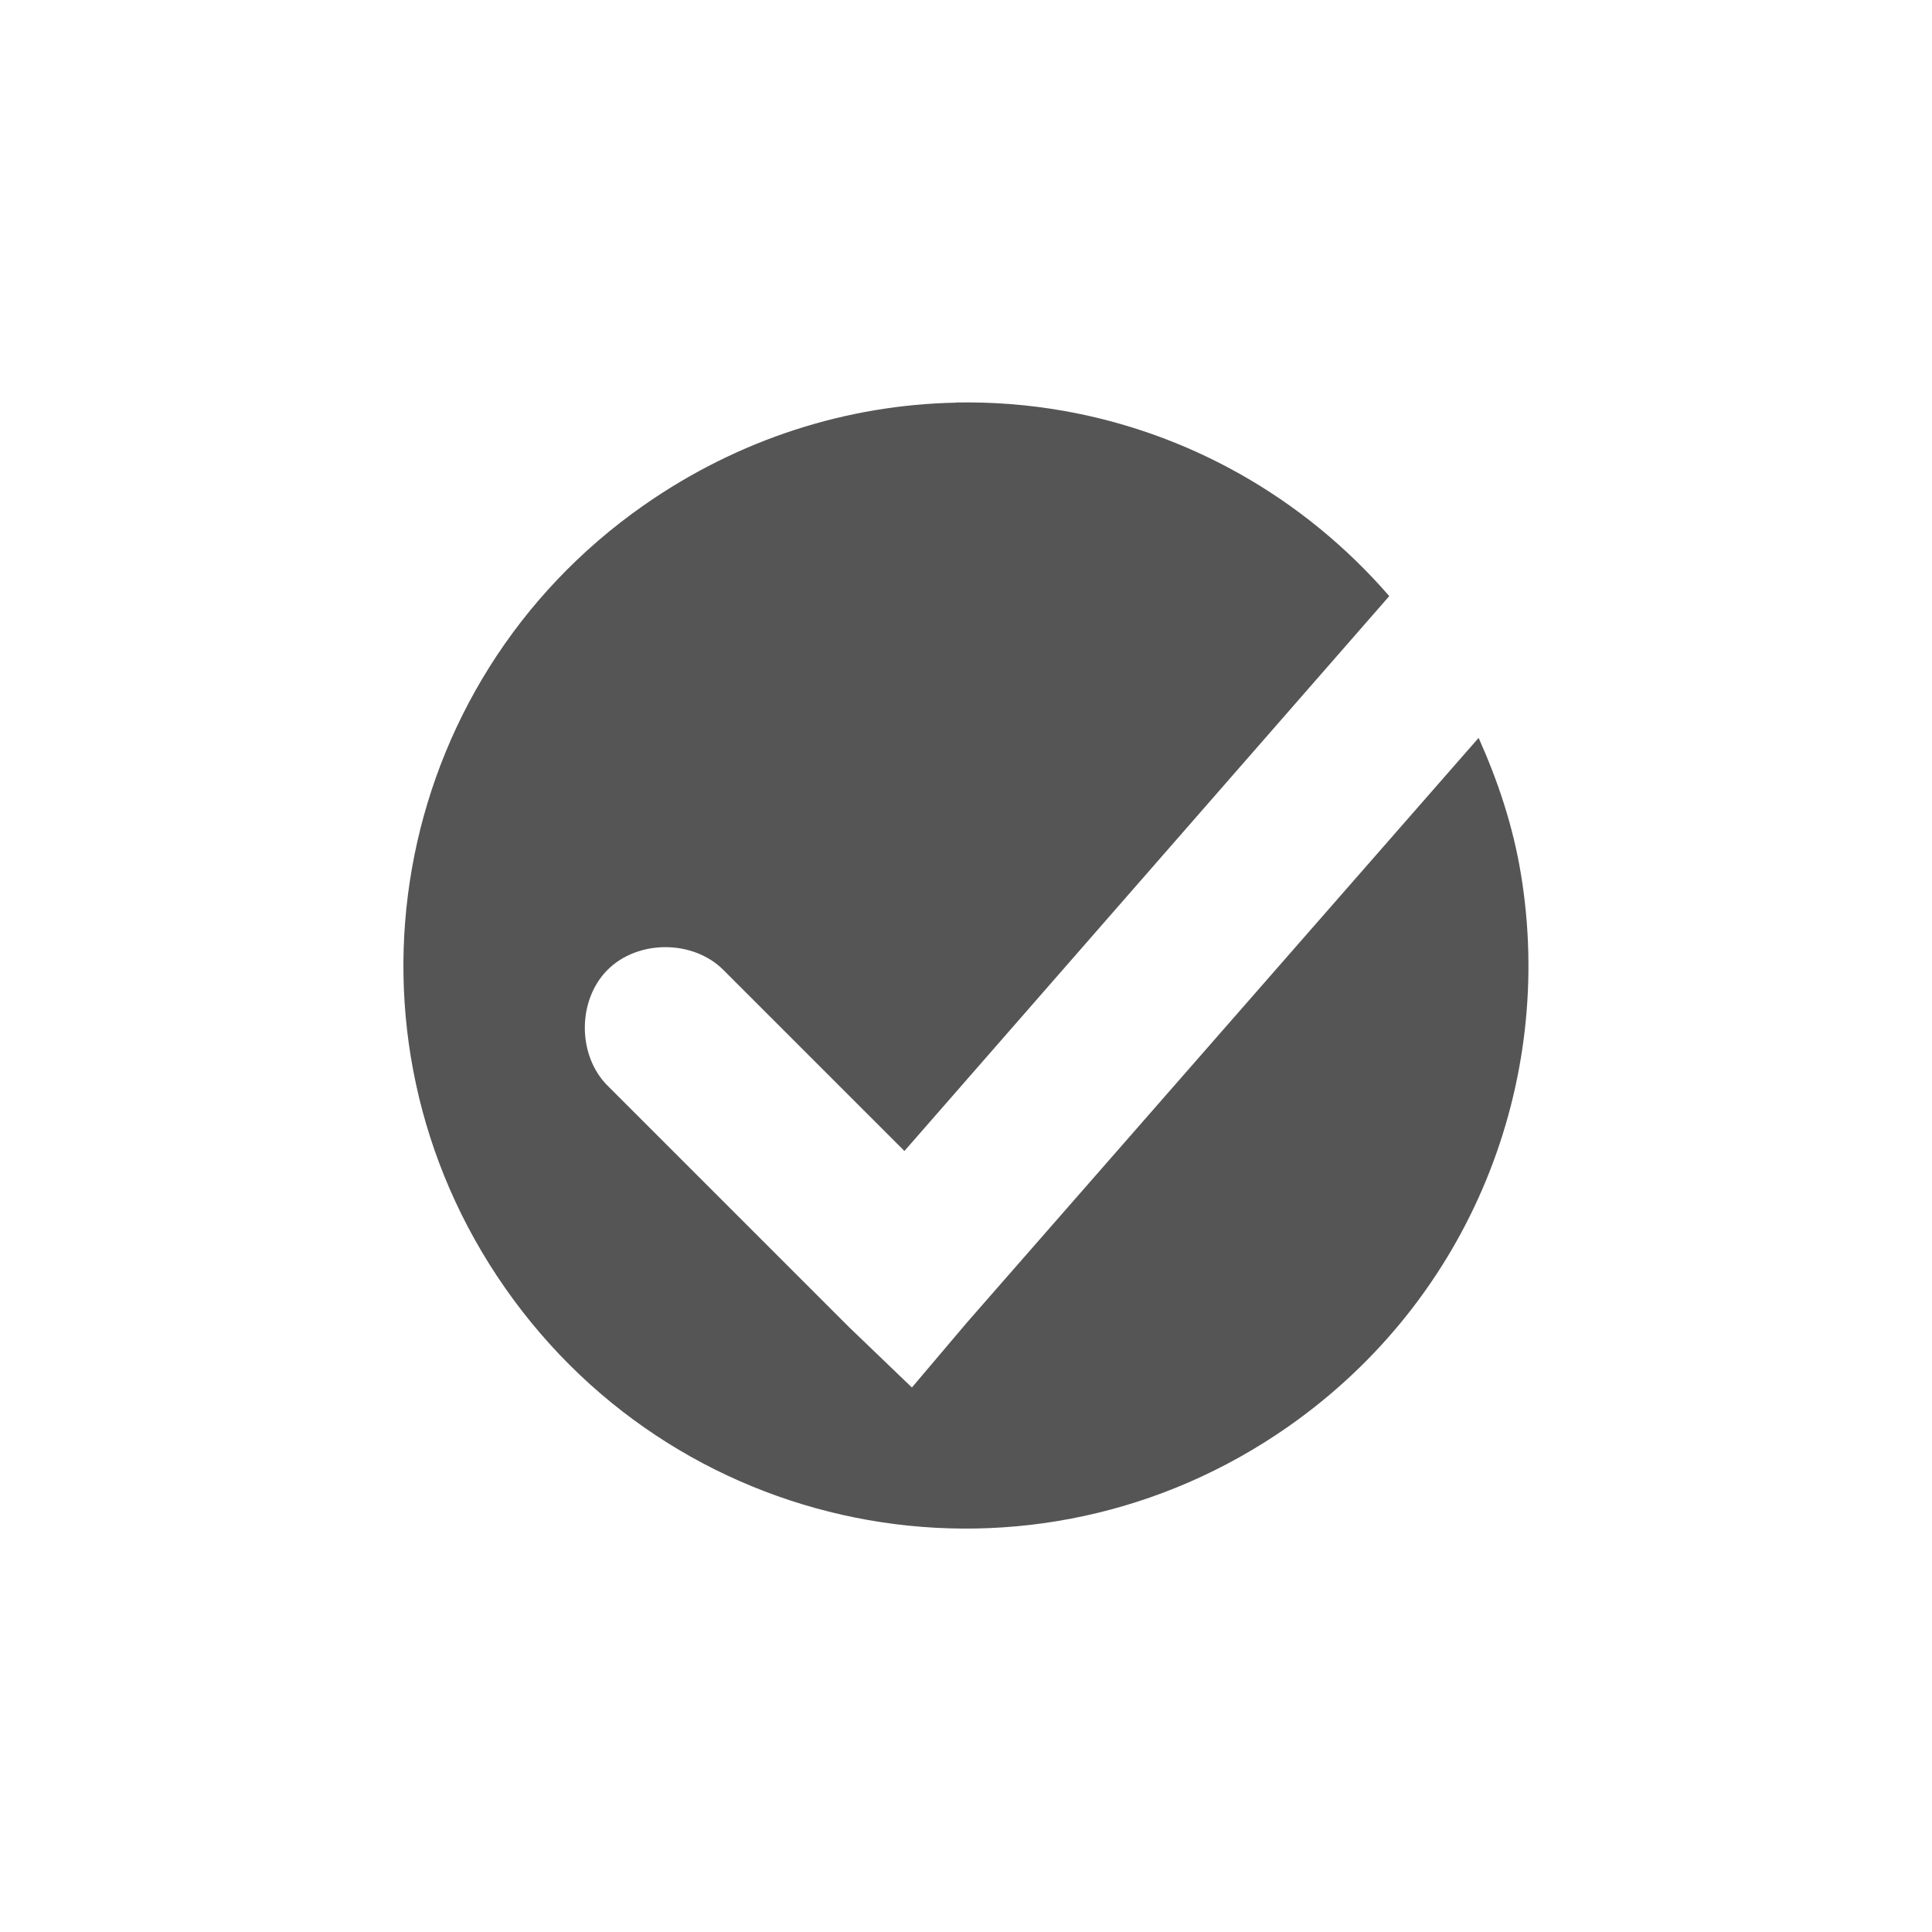
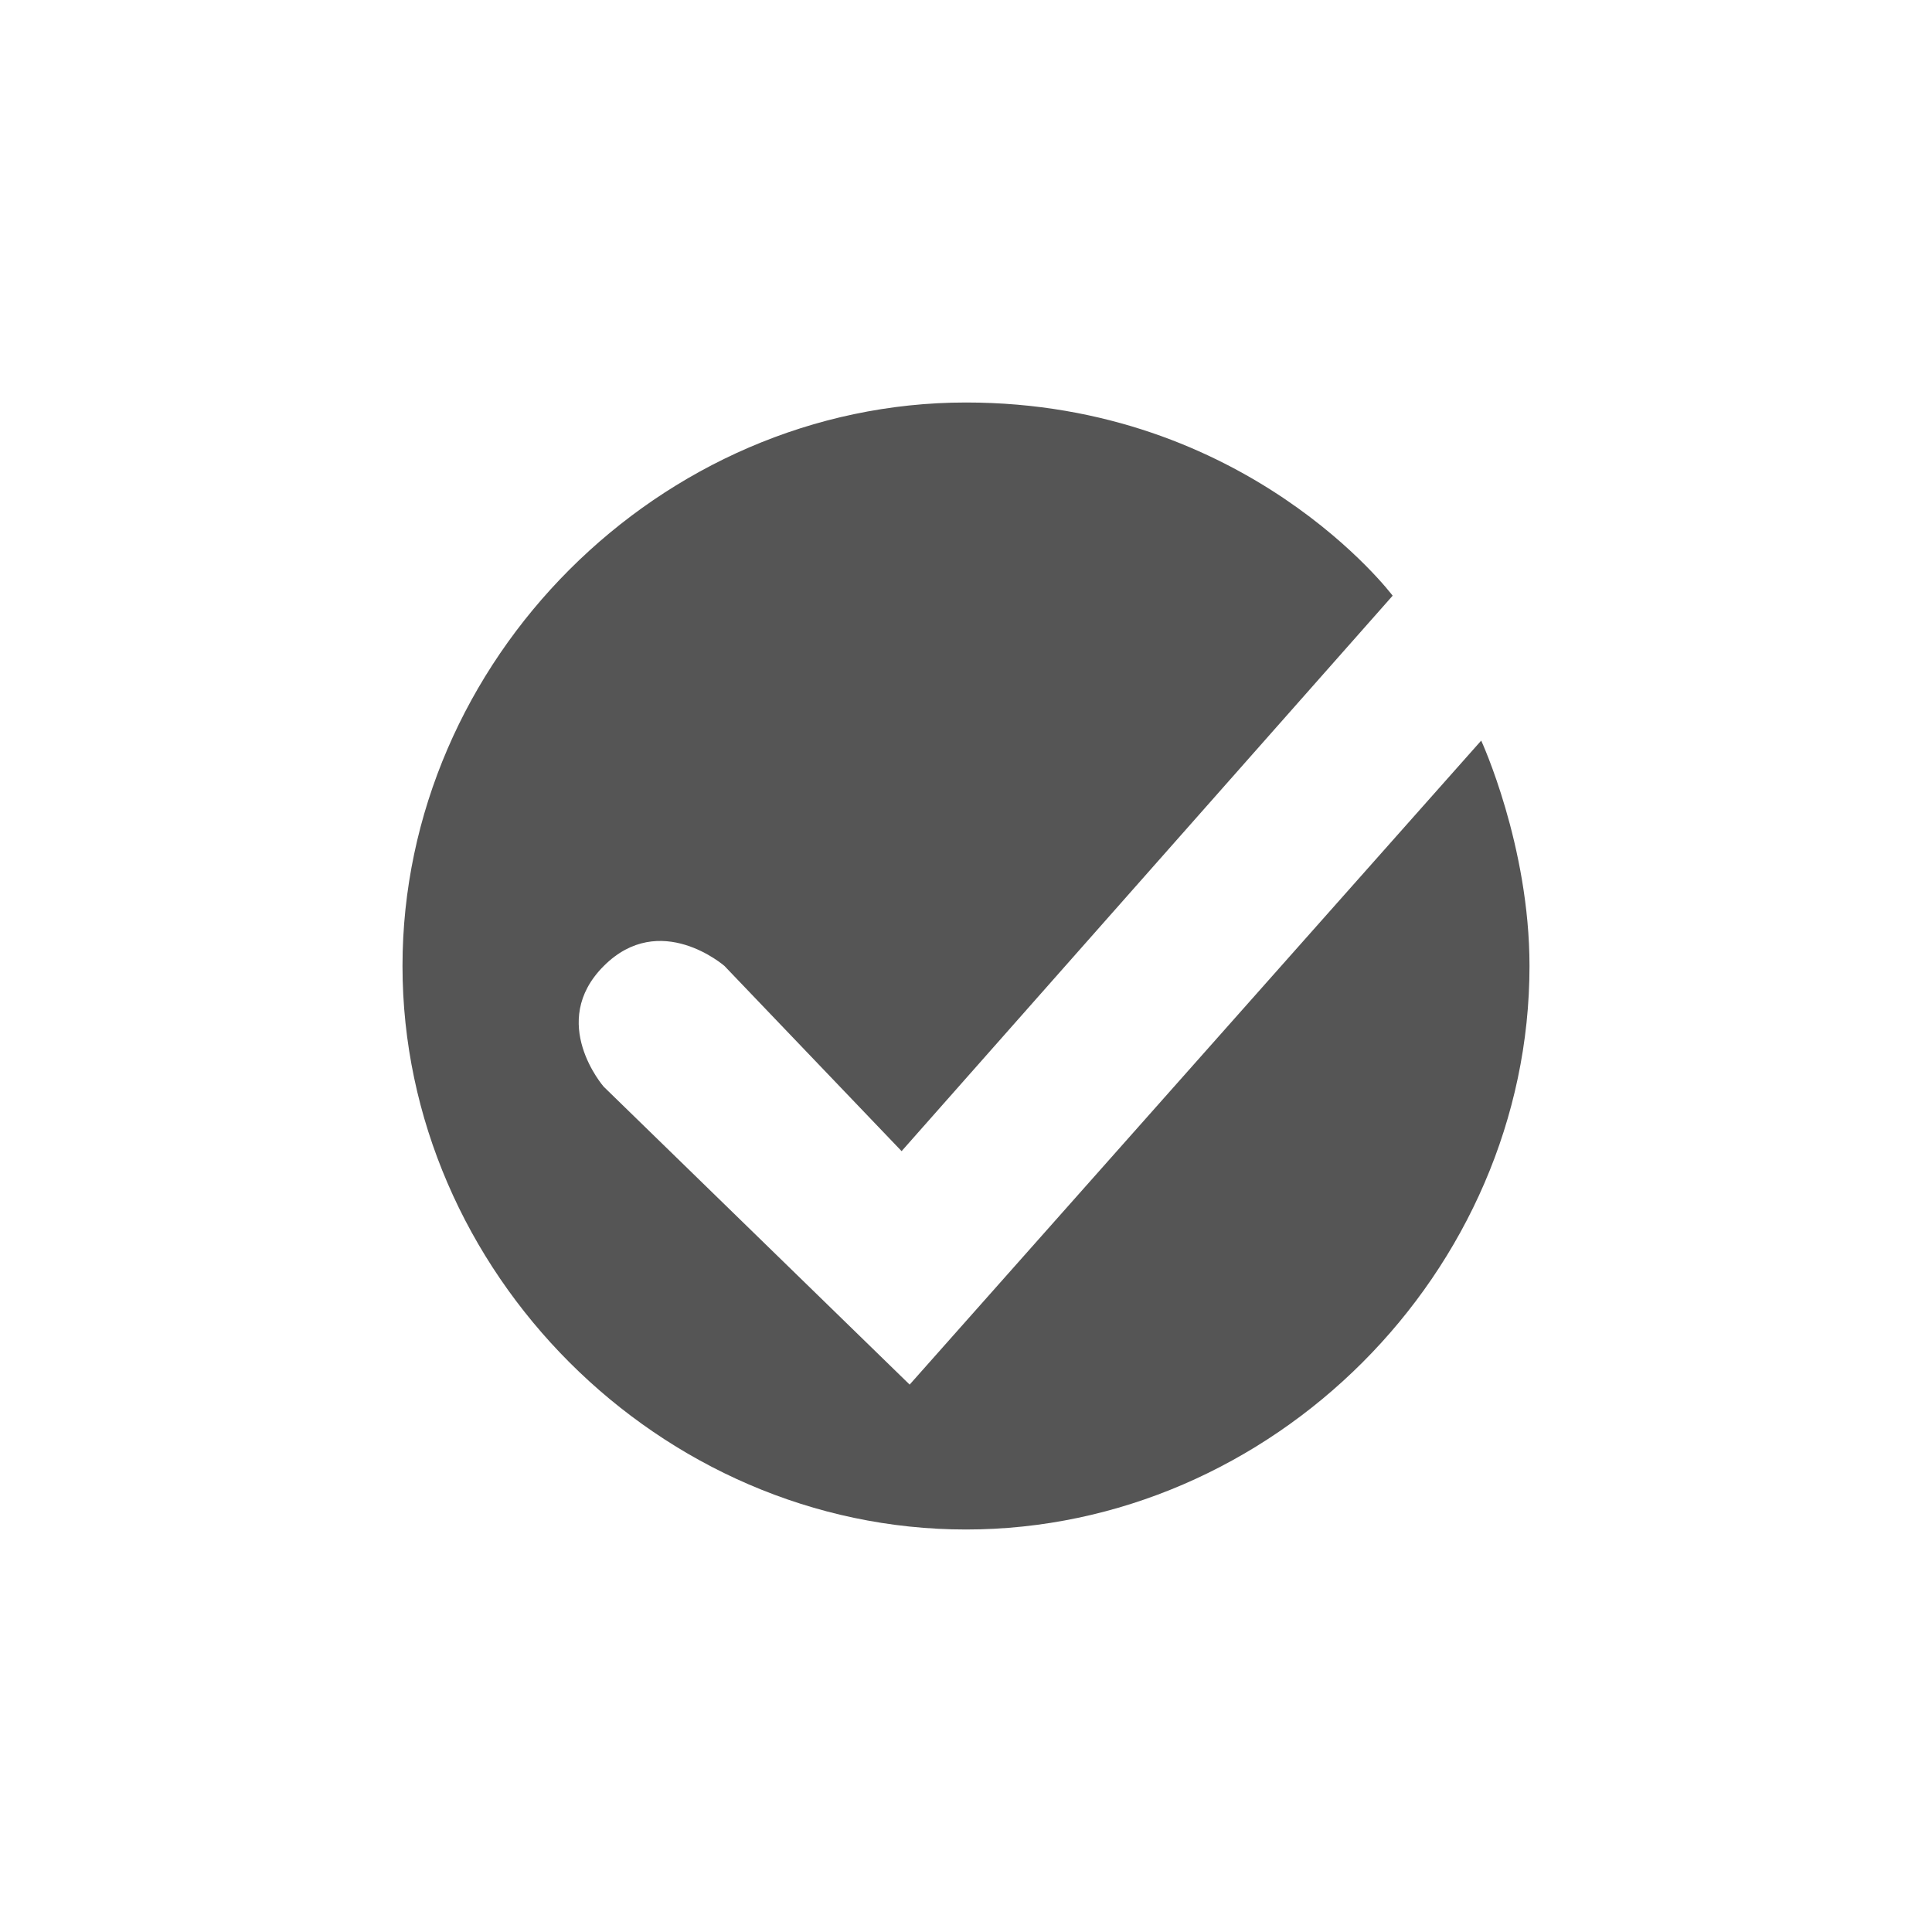
<svg xmlns="http://www.w3.org/2000/svg" height="24" width="24">
-   <path d="m11.877 5.002c-1.345.026-2.695.446-3.883 1.277-3.167 2.217-3.932 6.56-1.715 9.727 2.217 3.167 6.558 3.932 9.725 1.715 2.277-1.595 3.312-4.282 2.891-6.854-.098-.601-.285-1.16-.527-1.701l-6.352 7.258-.688.812-.781-.75-3-3c-.376-.376-.376-1.061 0-1.438.376-.376 1.061-.376 1.438 0l2.25 2.25 6.023-6.893c-1.077-1.241-2.509-2.03-4.043-2.301-.441-.078-.889-.112-1.338-.104z" fill="#555" />
+   <path d="m12 5c-3.8 0-7 3.2-7 7s3.2 7 7 7 7-3.2 7-7c0-1.5-.6-2.8-.6-2.8l-7.1 8-3.8-3.7s-.7-.8 0-1.5 1.5 0 1.5 0l2.2 2.3 6.1-6.9s-1.8-2.4-5.3-2.4z" fill="#555" />
</svg>
